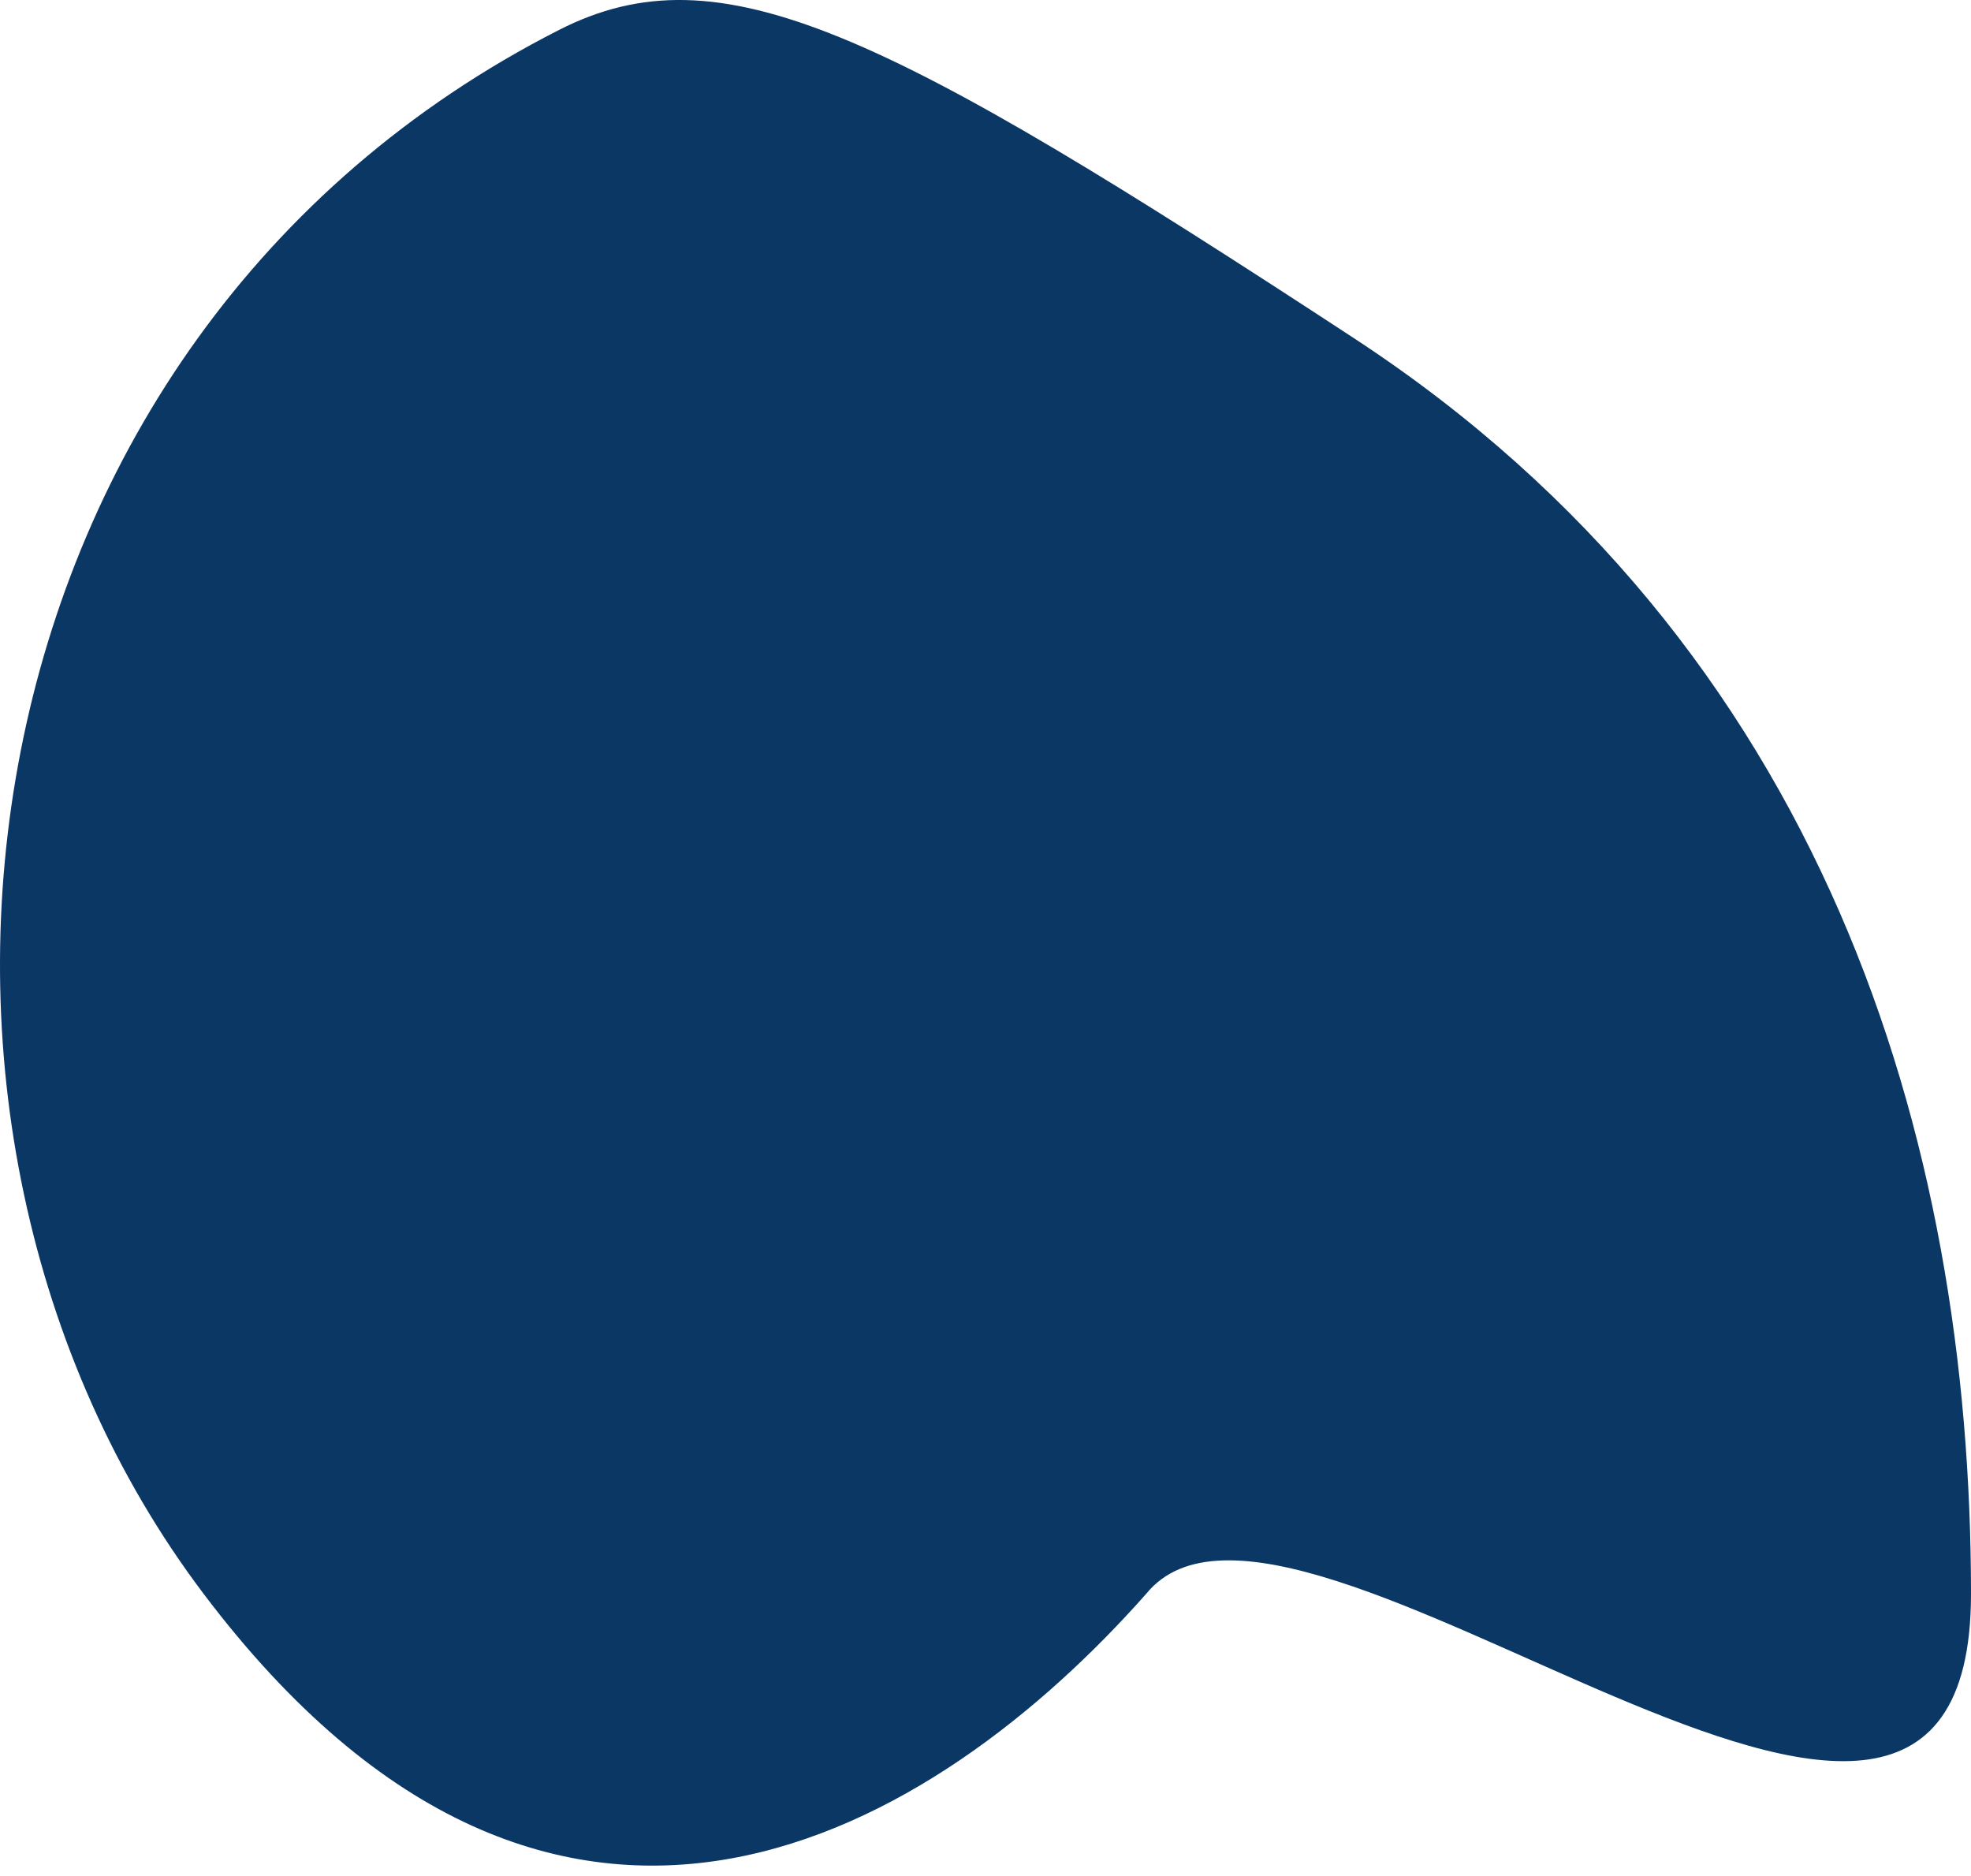
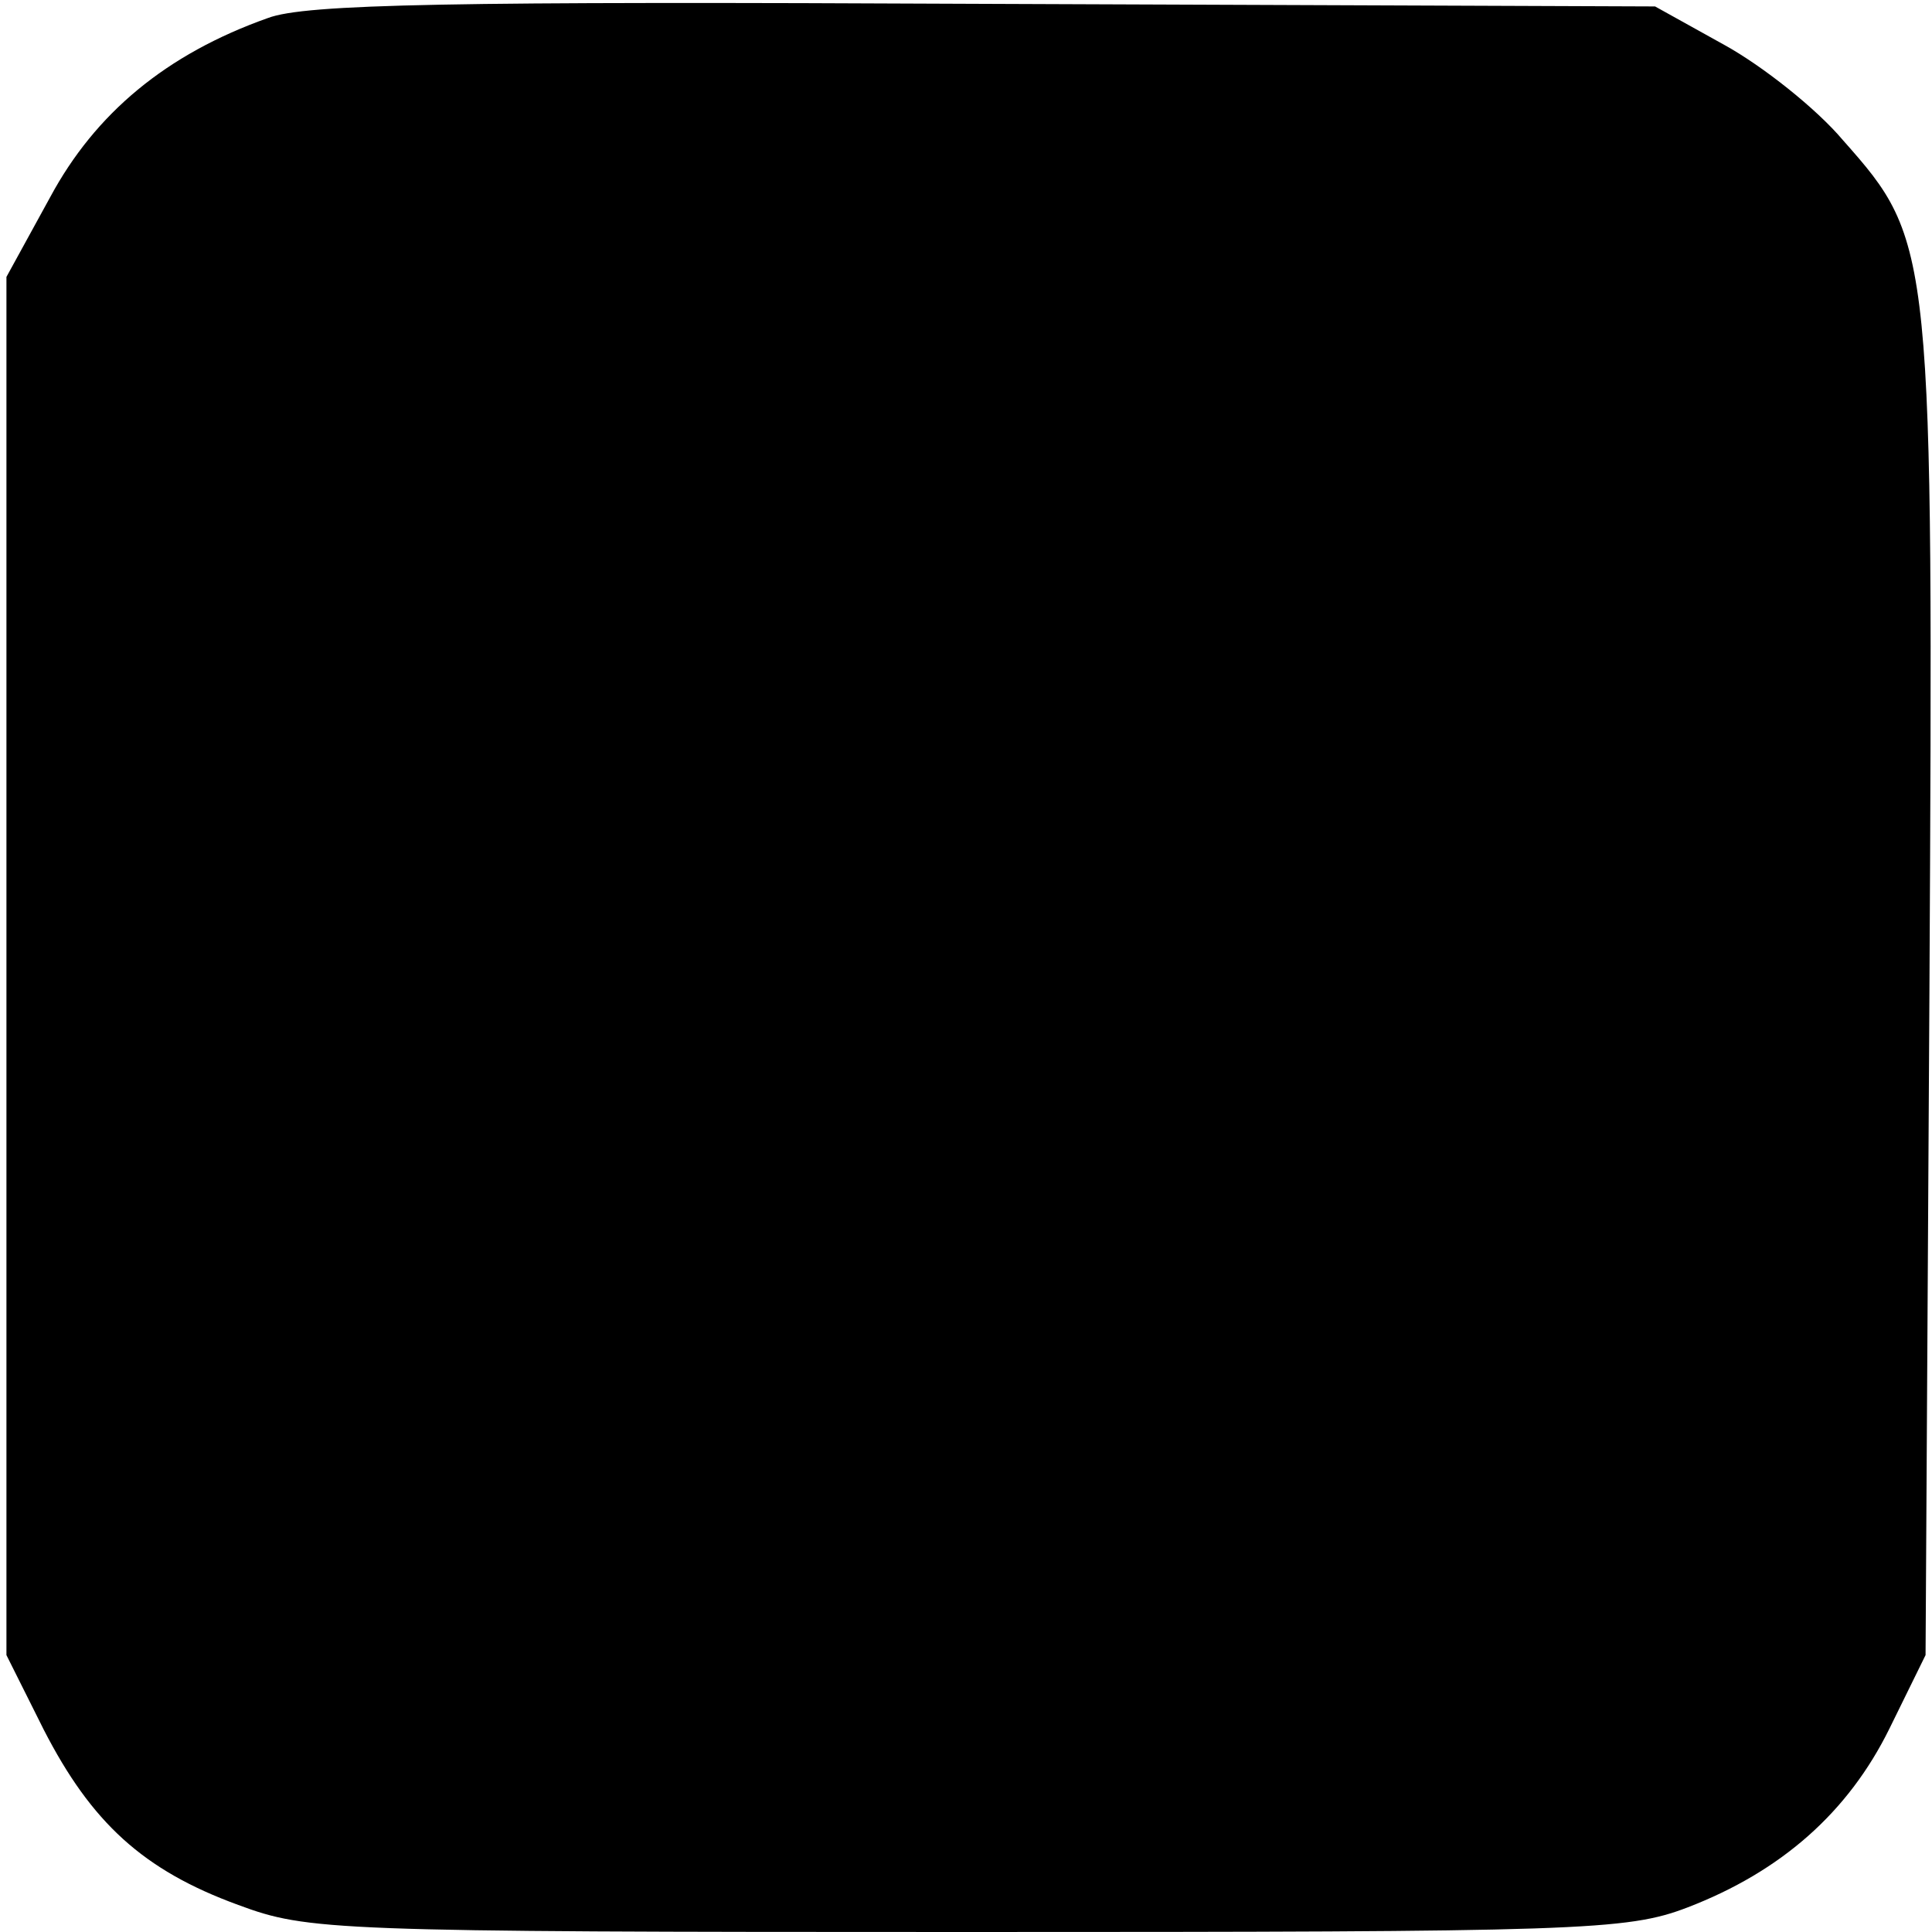
- <svg xmlns="http://www.w3.org/2000/svg" width="41px" height="39px" viewBox="0 0 41 39" version="1.1">
-   <g id="Page-1" stroke="none" stroke-width="1" fill="none" fill-rule="evenodd">
-     <path d="M11.632,0.621 C-0.982,7.036 -3.159,23.358 4.237,33.149 C11.632,42.94 19.514,38.038 23.841,33.149 C26.903,29.371 41,42.604 41,33.149 C41,23.694 37.965,13.451 28.168,7.036 C18.371,0.621 14.989,-1.086 11.632,0.621 Z" id="Path" fill="#0B3765" fill-rule="nonzero" />
+ <svg xmlns="http://www.w3.org/2000/svg" version="1.0" width="150pt" height="150pt" viewBox="0 0 150 150" preserveAspectRatio="xMidYMid meet">
+   <g transform="translate(0,150) scale(0.1,-0.1)" fill="#000000" stroke="none">
+     <path d="M208 1486 c-79 -28 -134 -74 -169 -139 l-34 -62 0 -535 0 -535 29 -58 c37 -72 77 -109 151 -136 54 -20 72 -21 565 -21 476 0 513 1 560 19 73 28 125 74 157 139 l28 57 3 514 c3 579 3 583 -67 662 -21 25 -63 58 -92 74 l-54 30 -520 2 c-414 2 -528 0 -557 -11z" />
  </g>
</svg>
